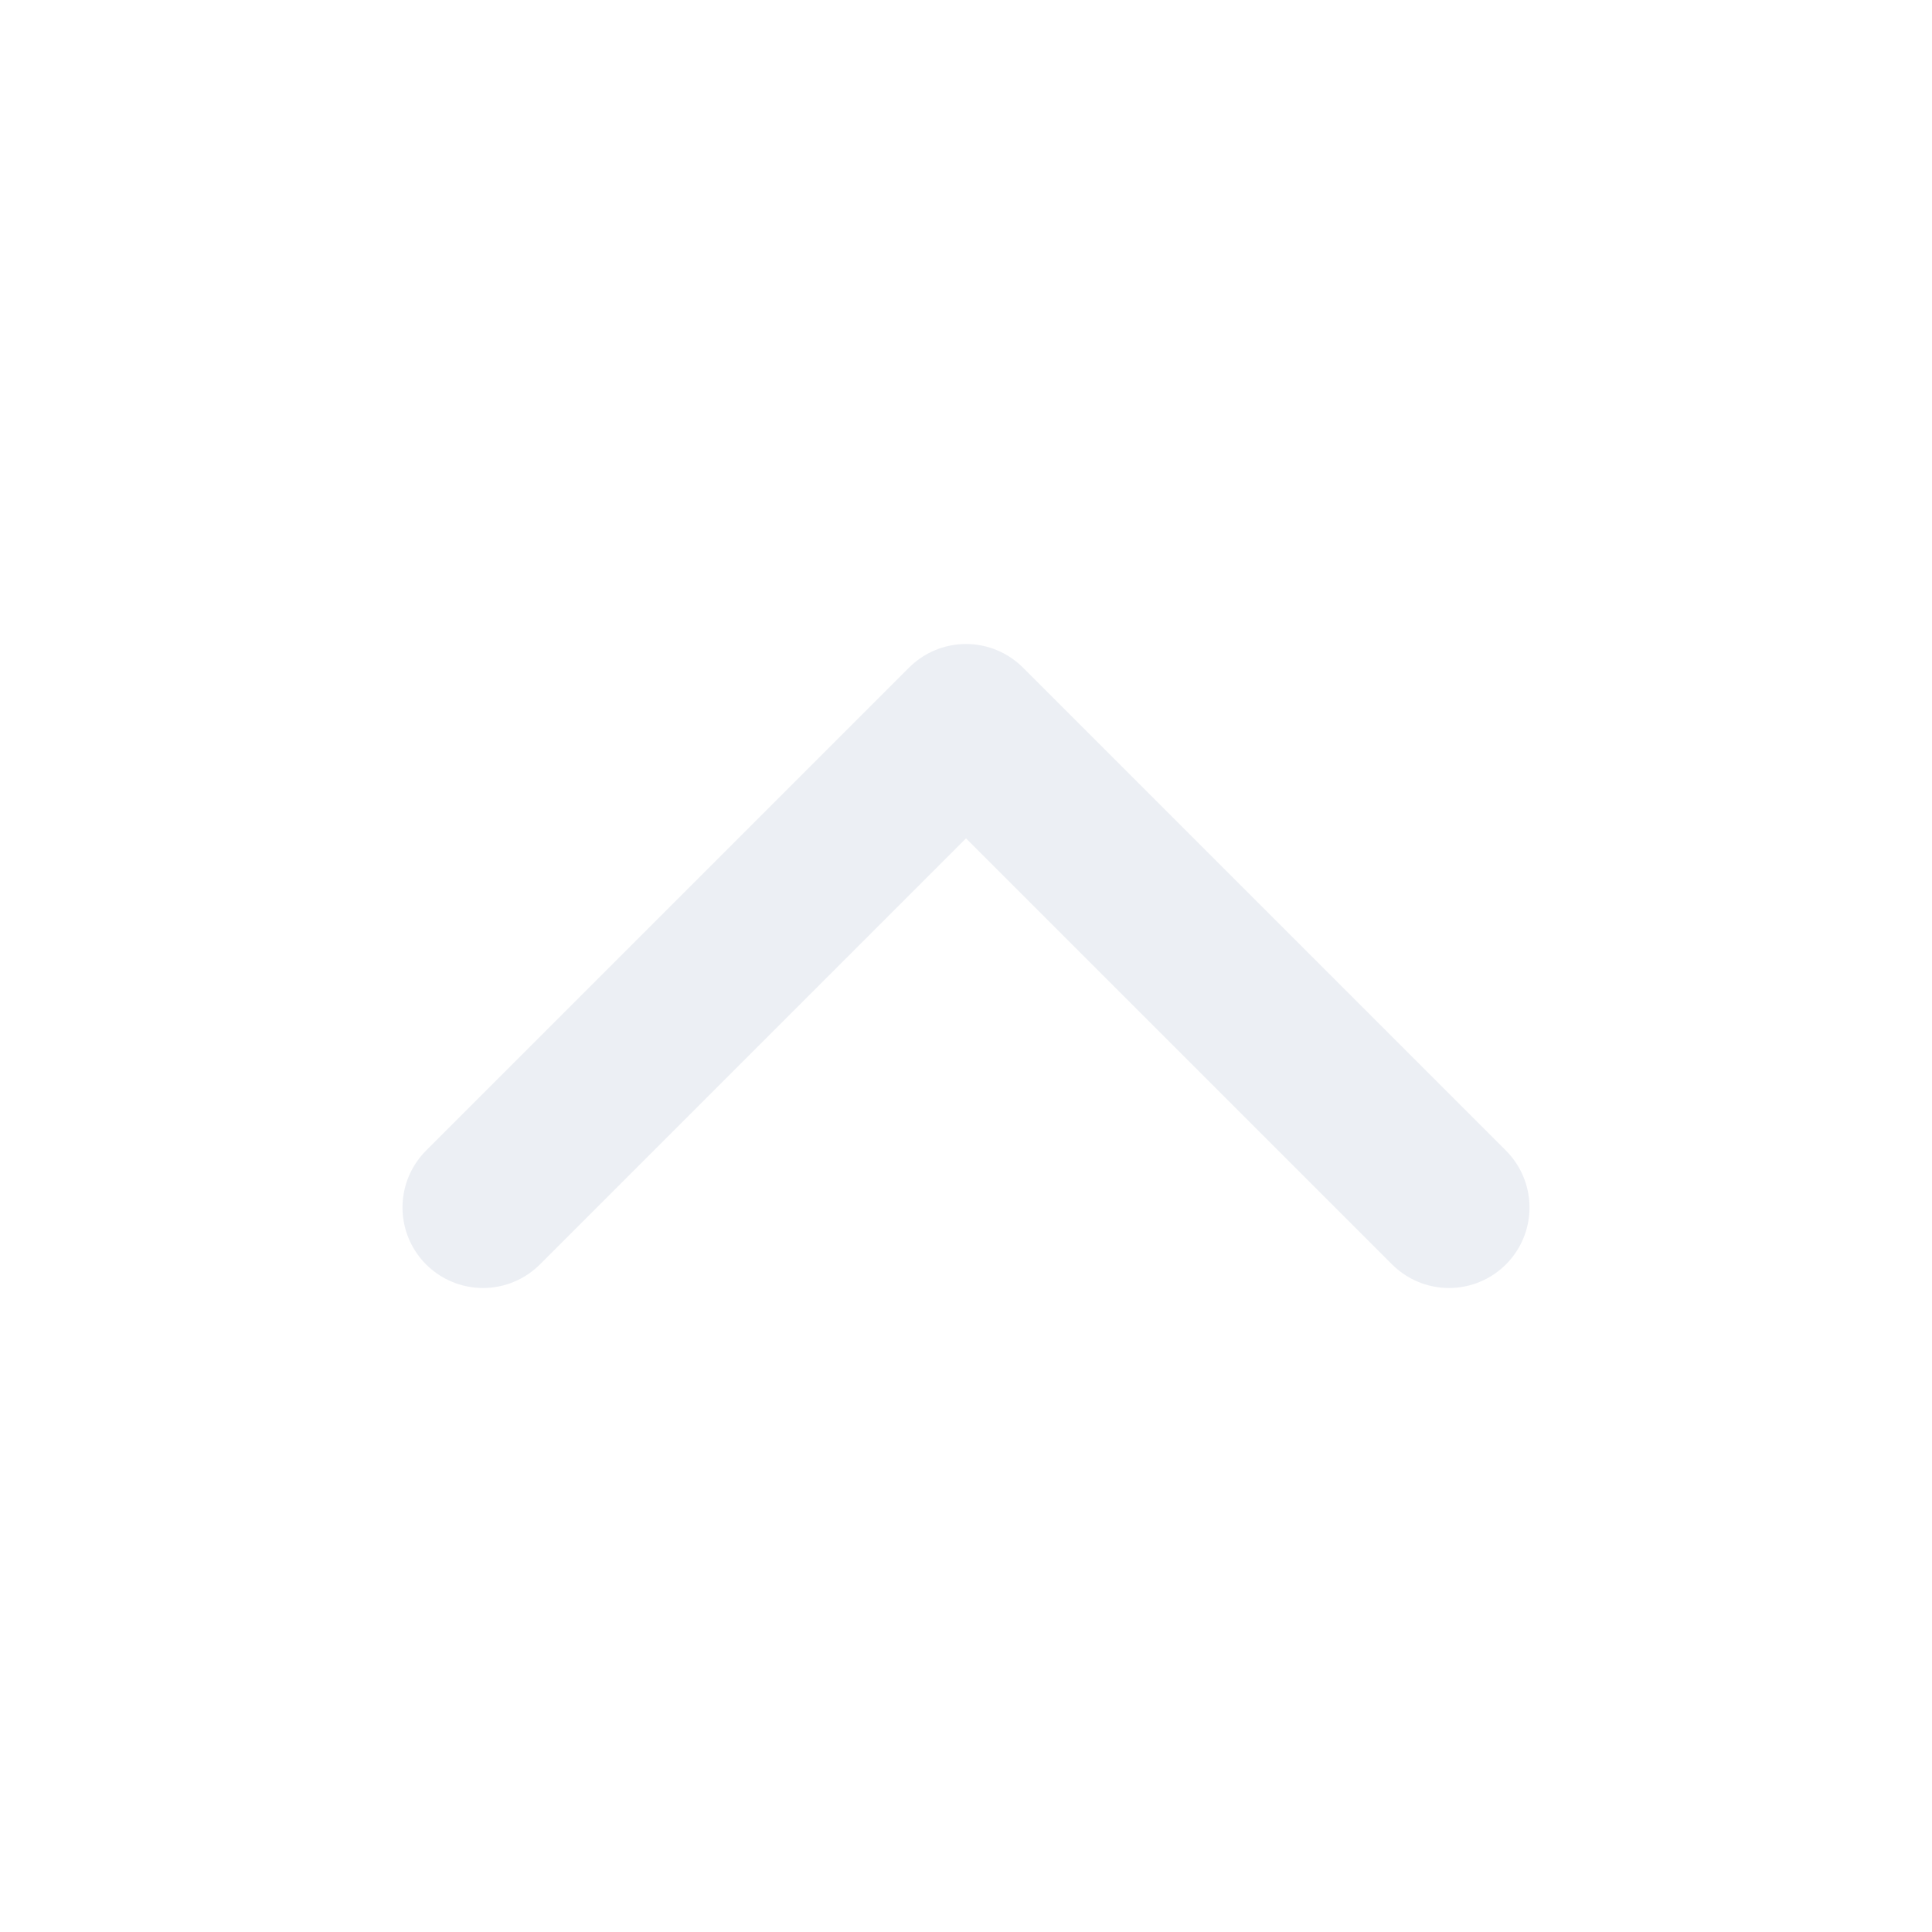
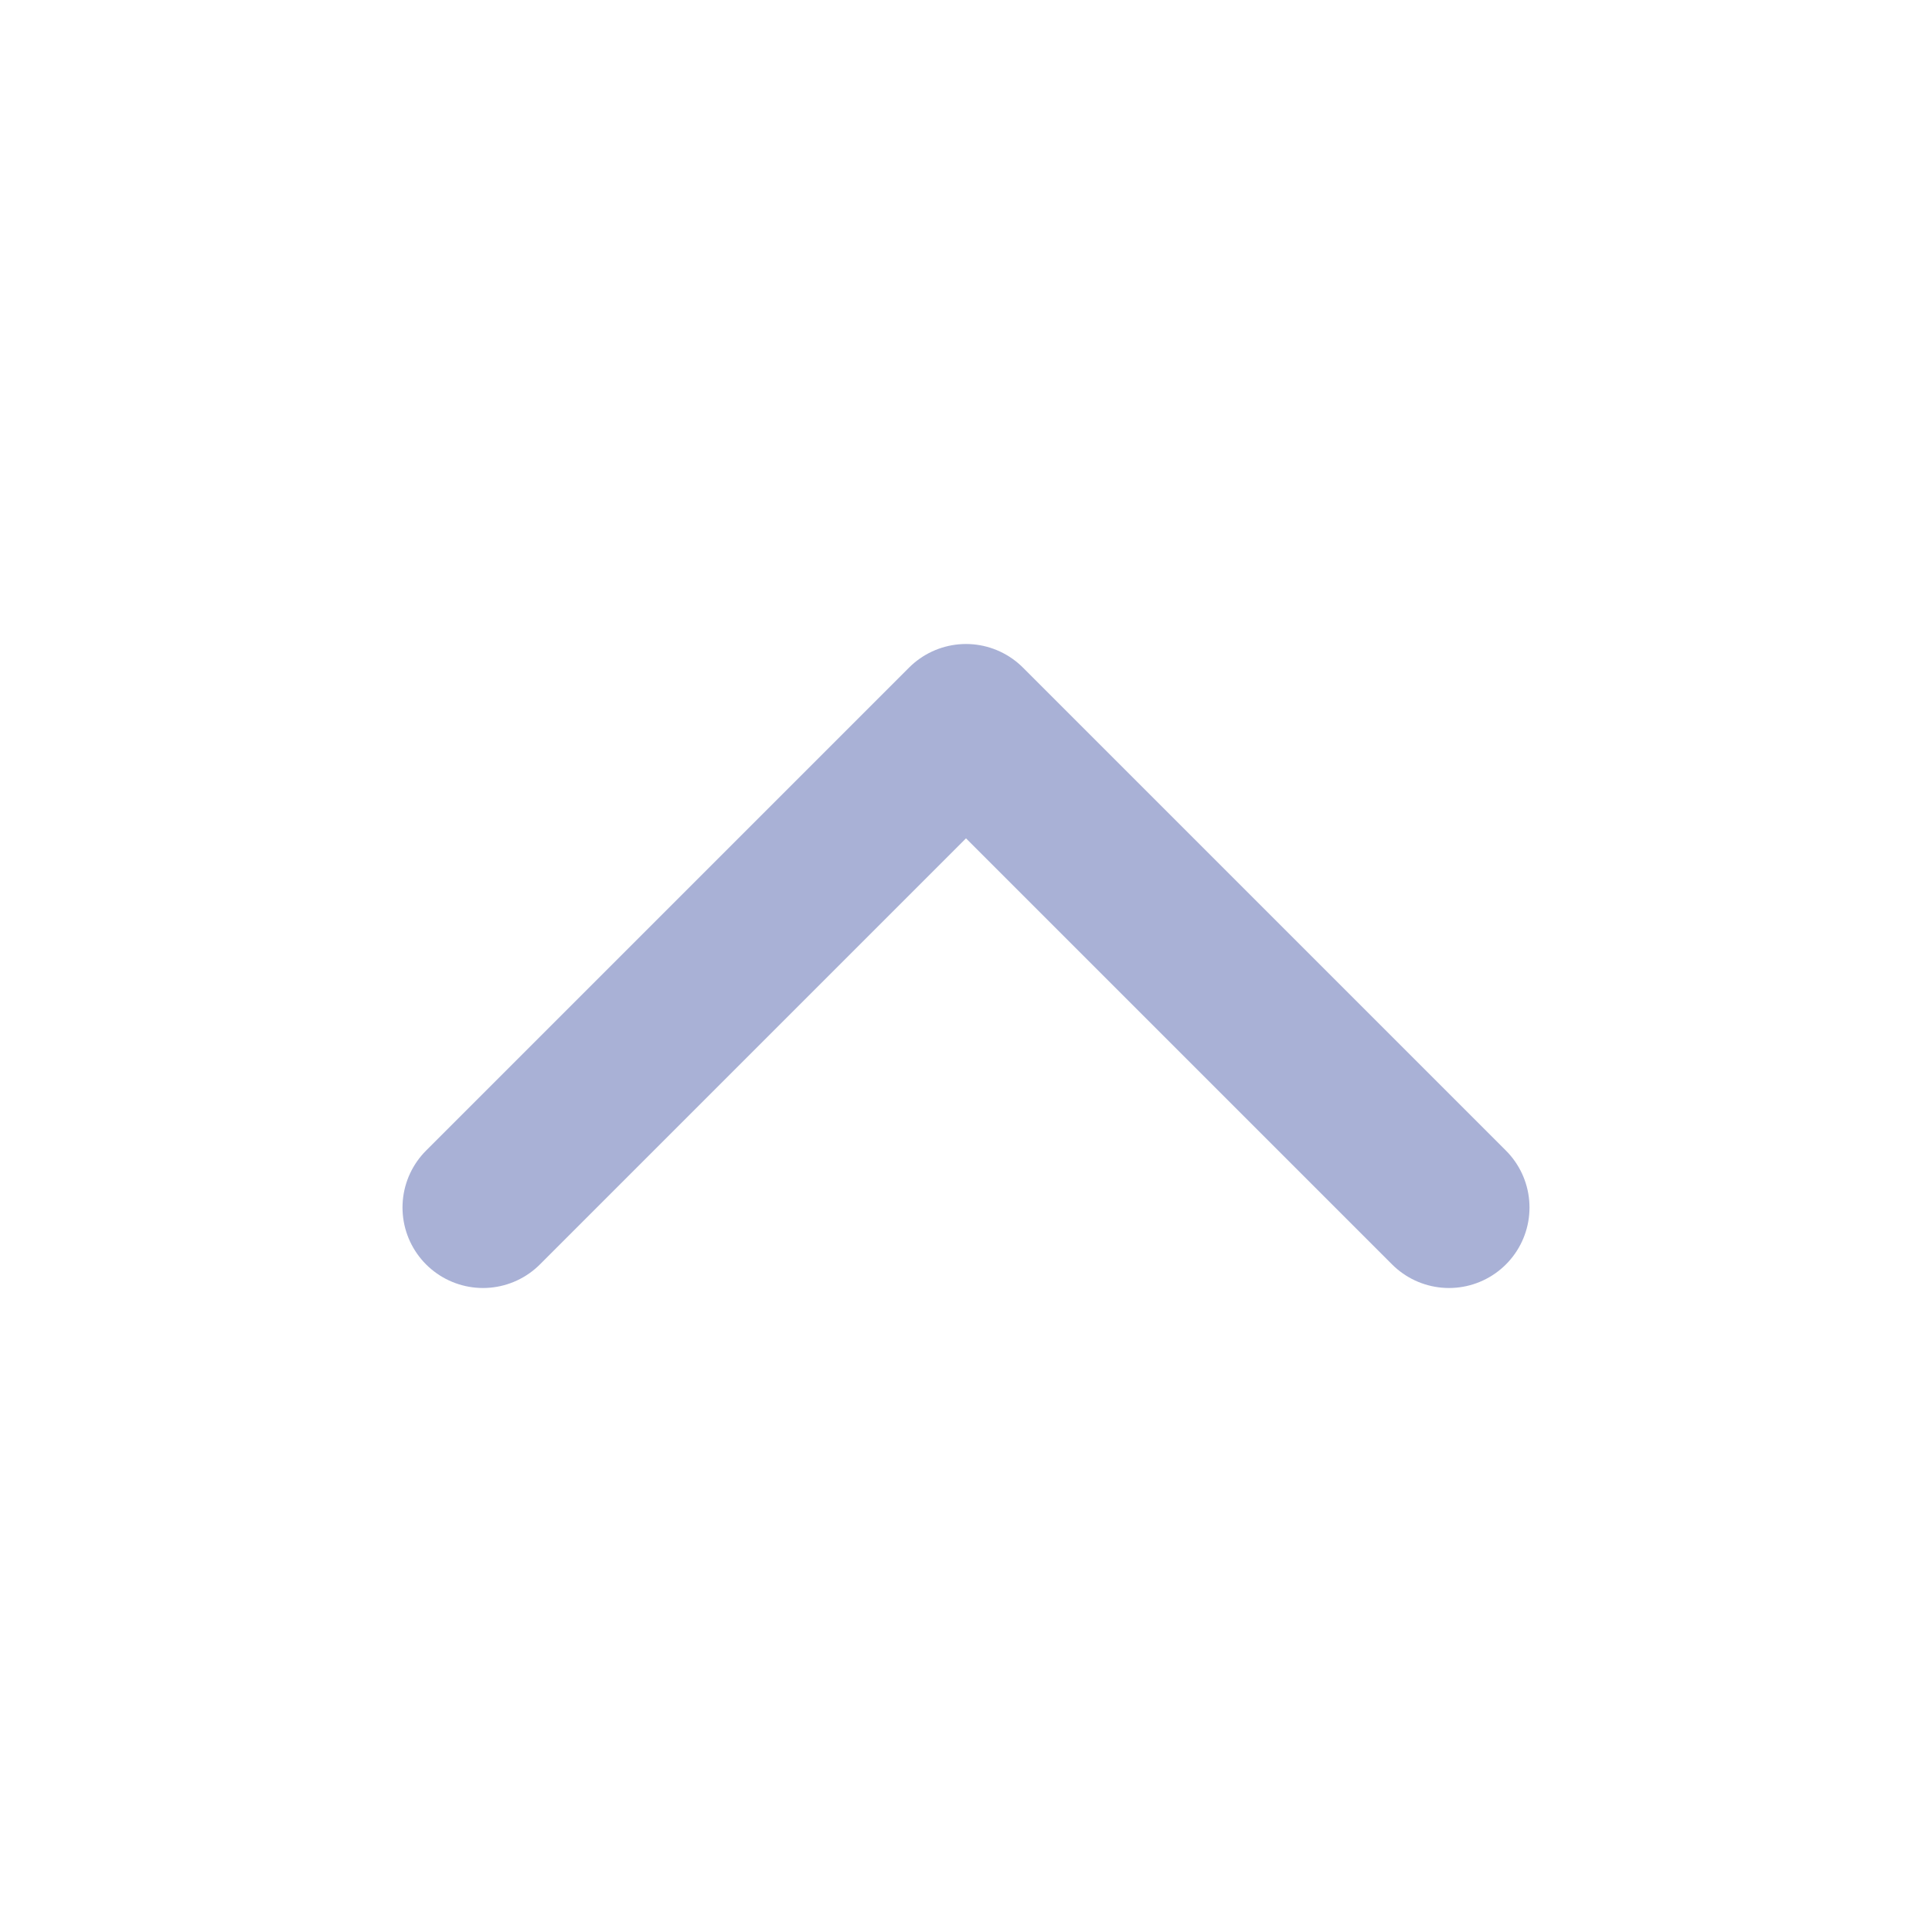
- <svg xmlns="http://www.w3.org/2000/svg" width="16" height="16" viewBox="0 0 24 24" fill="none" stroke="#ECEFF4" stroke-width="2" stroke-linecap="round" stroke-linejoin="round" class="feather feather-chevron-up">
+ <svg xmlns="http://www.w3.org/2000/svg" width="16" height="16" viewBox="0 0 24 24" fill="none" stroke="#a9b1d6" stroke-width="2" stroke-linecap="round" stroke-linejoin="round" class="feather feather-chevron-up">
  <polyline points="18 15 12 9 6 15" />
</svg>
